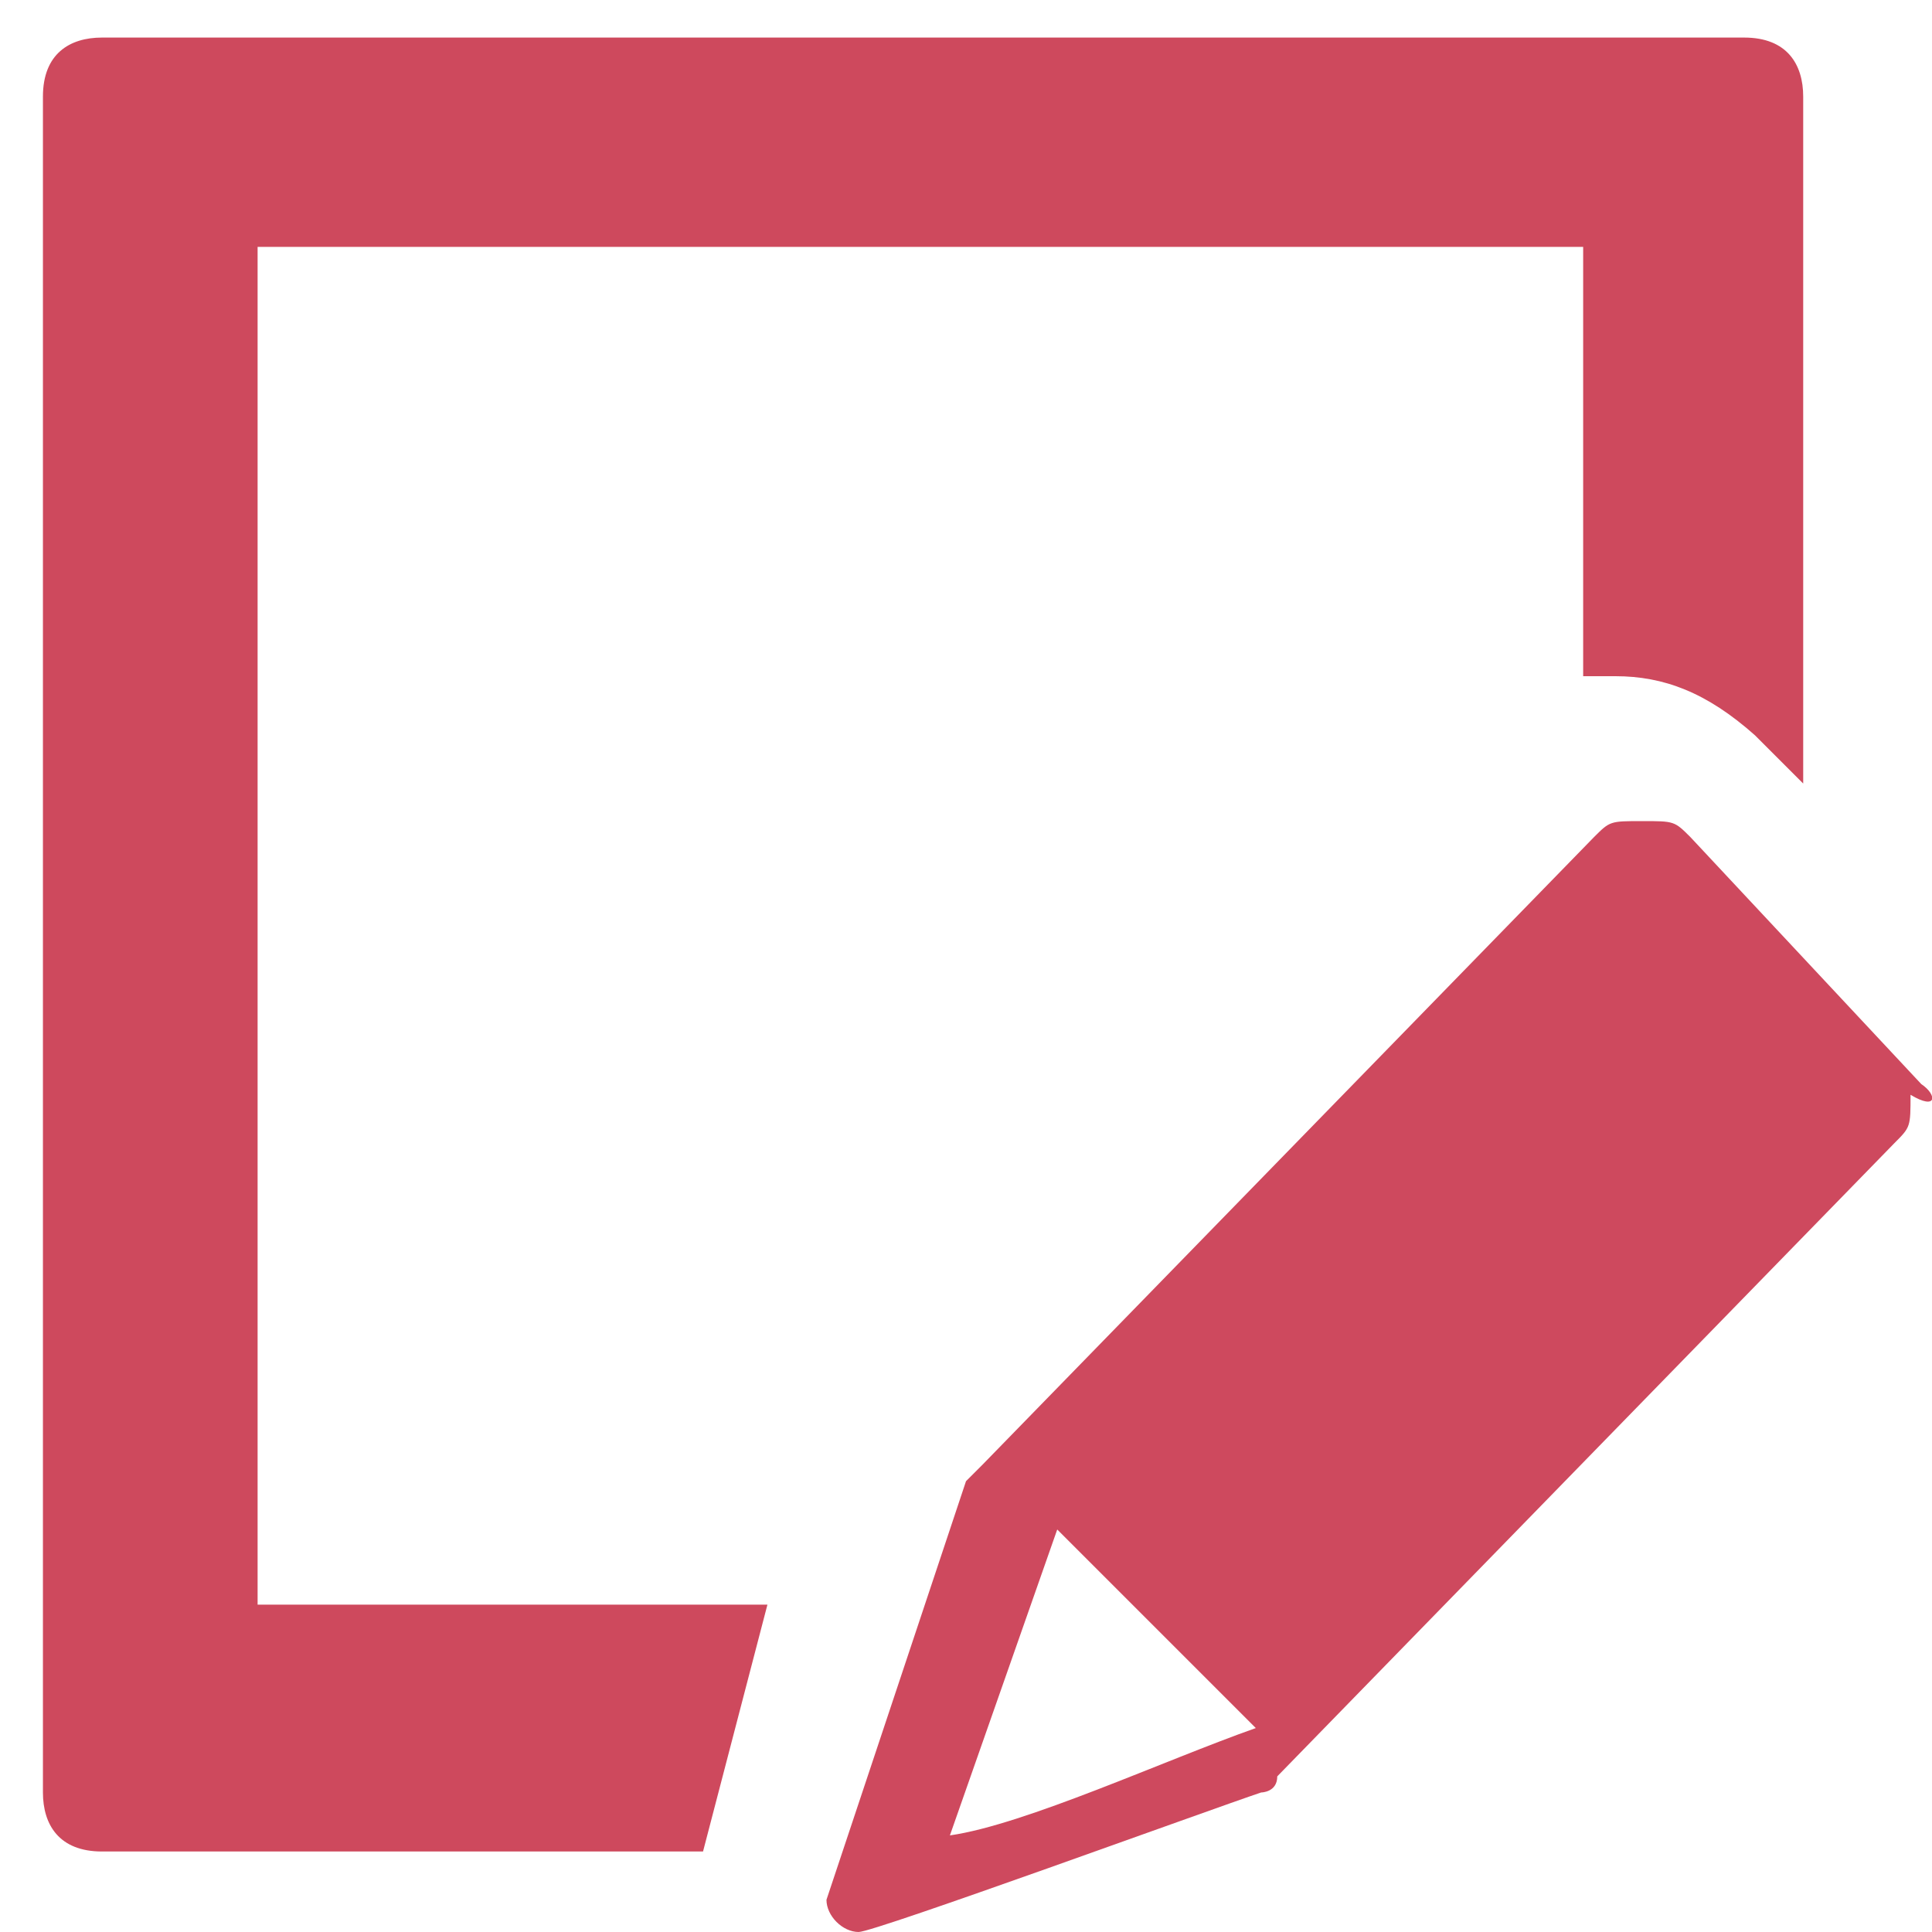
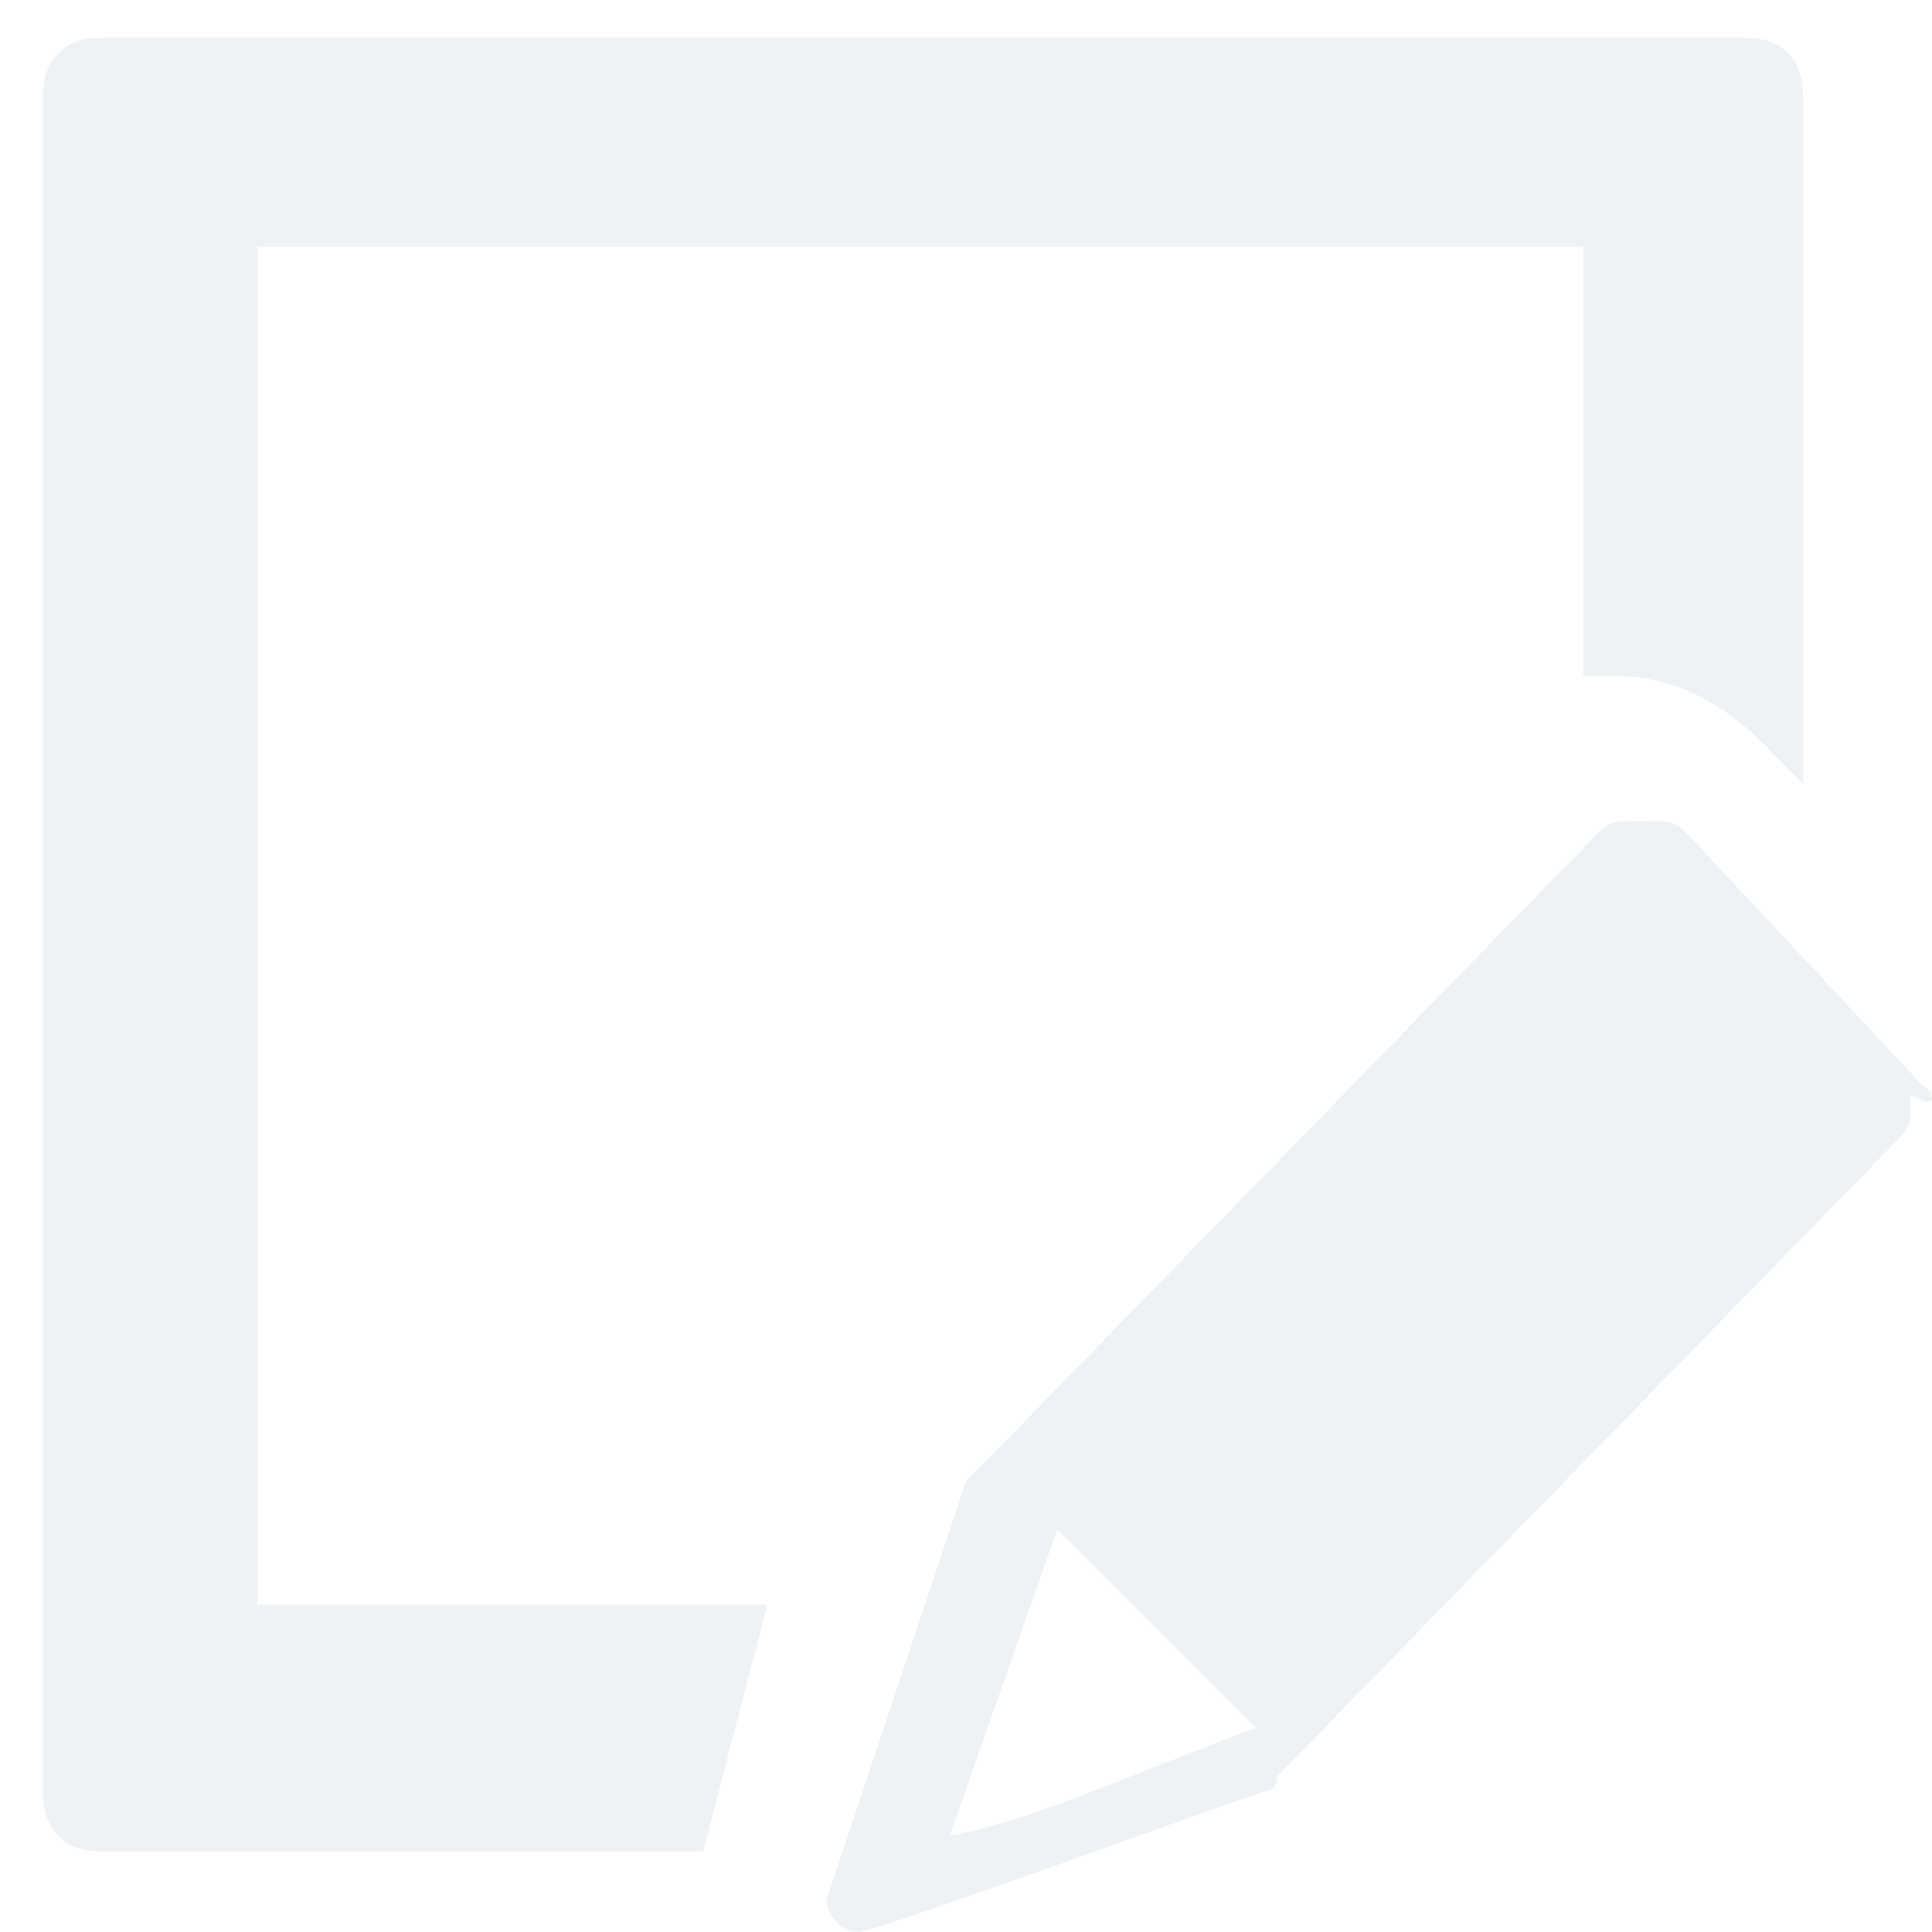
<svg xmlns="http://www.w3.org/2000/svg" xml:space="preserve" style="enable-background:new 0 0 36 36;" viewBox="0 0 36 36" y="0px" x="0px" id="S_EditIn_18_N_2x" version="1.1">
  <style type="text/css">
- 	.st0{fill:#CE495D;}
- 	.st1{fill:#CE495E;}
+ 	.st0{fill:#EFF2F4;}
</style>
-   <path data-cppathid="10000" d="M14.3,29.9H4.8V4.6h24.7v8c0.3,0,0.3,0,0.6,0c0.9,0,1.7,0.3,2.6,1.1l0.9,0.9V1.8c0-0.6-0.3-1.1-1.1-1.1H1.9  C1.3,0.7,0.8,1,0.8,1.8v31.6c0,0.6,0.3,1.1,1.1,1.1h11.2L14.3,29.9z" class="st0" />
-   <path data-cppathid="10001" d="M35.8,20.2l-4.3-4.6c-0.3-0.3-0.3-0.3-0.9-0.3s-0.6,0-0.9,0.3L18.3,27.3L18,27.6l-2.6,7.8  c0,0.3,0.3,0.6,0.6,0.6l0,0c0.3,0,6.6-2.3,7.5-2.6c0,0,0.3,0,0.3-0.3l11.5-11.8c0.3-0.3,0.3-0.3,0.3-0.9  C36.1,20.7,36.1,20.4,35.8,20.2z M17.7,34.2l2-5.7l3.7,3.7C21.7,32.8,19.1,34,17.7,34.2z" class="st1" />
+   <path data-cppathid="10000" d="M14.3,29.9H4.8V4.6h24.7v8c0.3,0,0.3,0,0.6,0c0.9,0,1.7,0.3,2.6,1.1l0.9,0.9V1.8c0-0.6-0.3-1.1-1.1-1.1H1.9  c-0.6,0-1.1,0.3-1.1,1.1v31.6c0,0.6,0.3,1.1,1.1,1.1h11.2L14.3,29.9z" class="st0" />
+   <path data-cppathid="10001" d="M35.8,20.2l-4.3-4.6c-0.3-0.3-0.3-0.3-0.9-0.3s-0.6,0-0.9,0.3L18.3,27.3L18,27.6l-2.6,7.8  c0,0.3,0.3,0.6,0.6,0.6l0,0c0.3,0,6.6-2.3,7.5-2.6c0,0,0.3,0,0.3-0.3l11.5-11.8c0.3-0.3,0.3-0.3,0.3-0.9  C36.1,20.7,36.1,20.4,35.8,20.2z M17.7,34.2l2-5.7l3.7,3.7C21.7,32.8,19.1,34,17.7,34.2z" class="st0" />
</svg>
